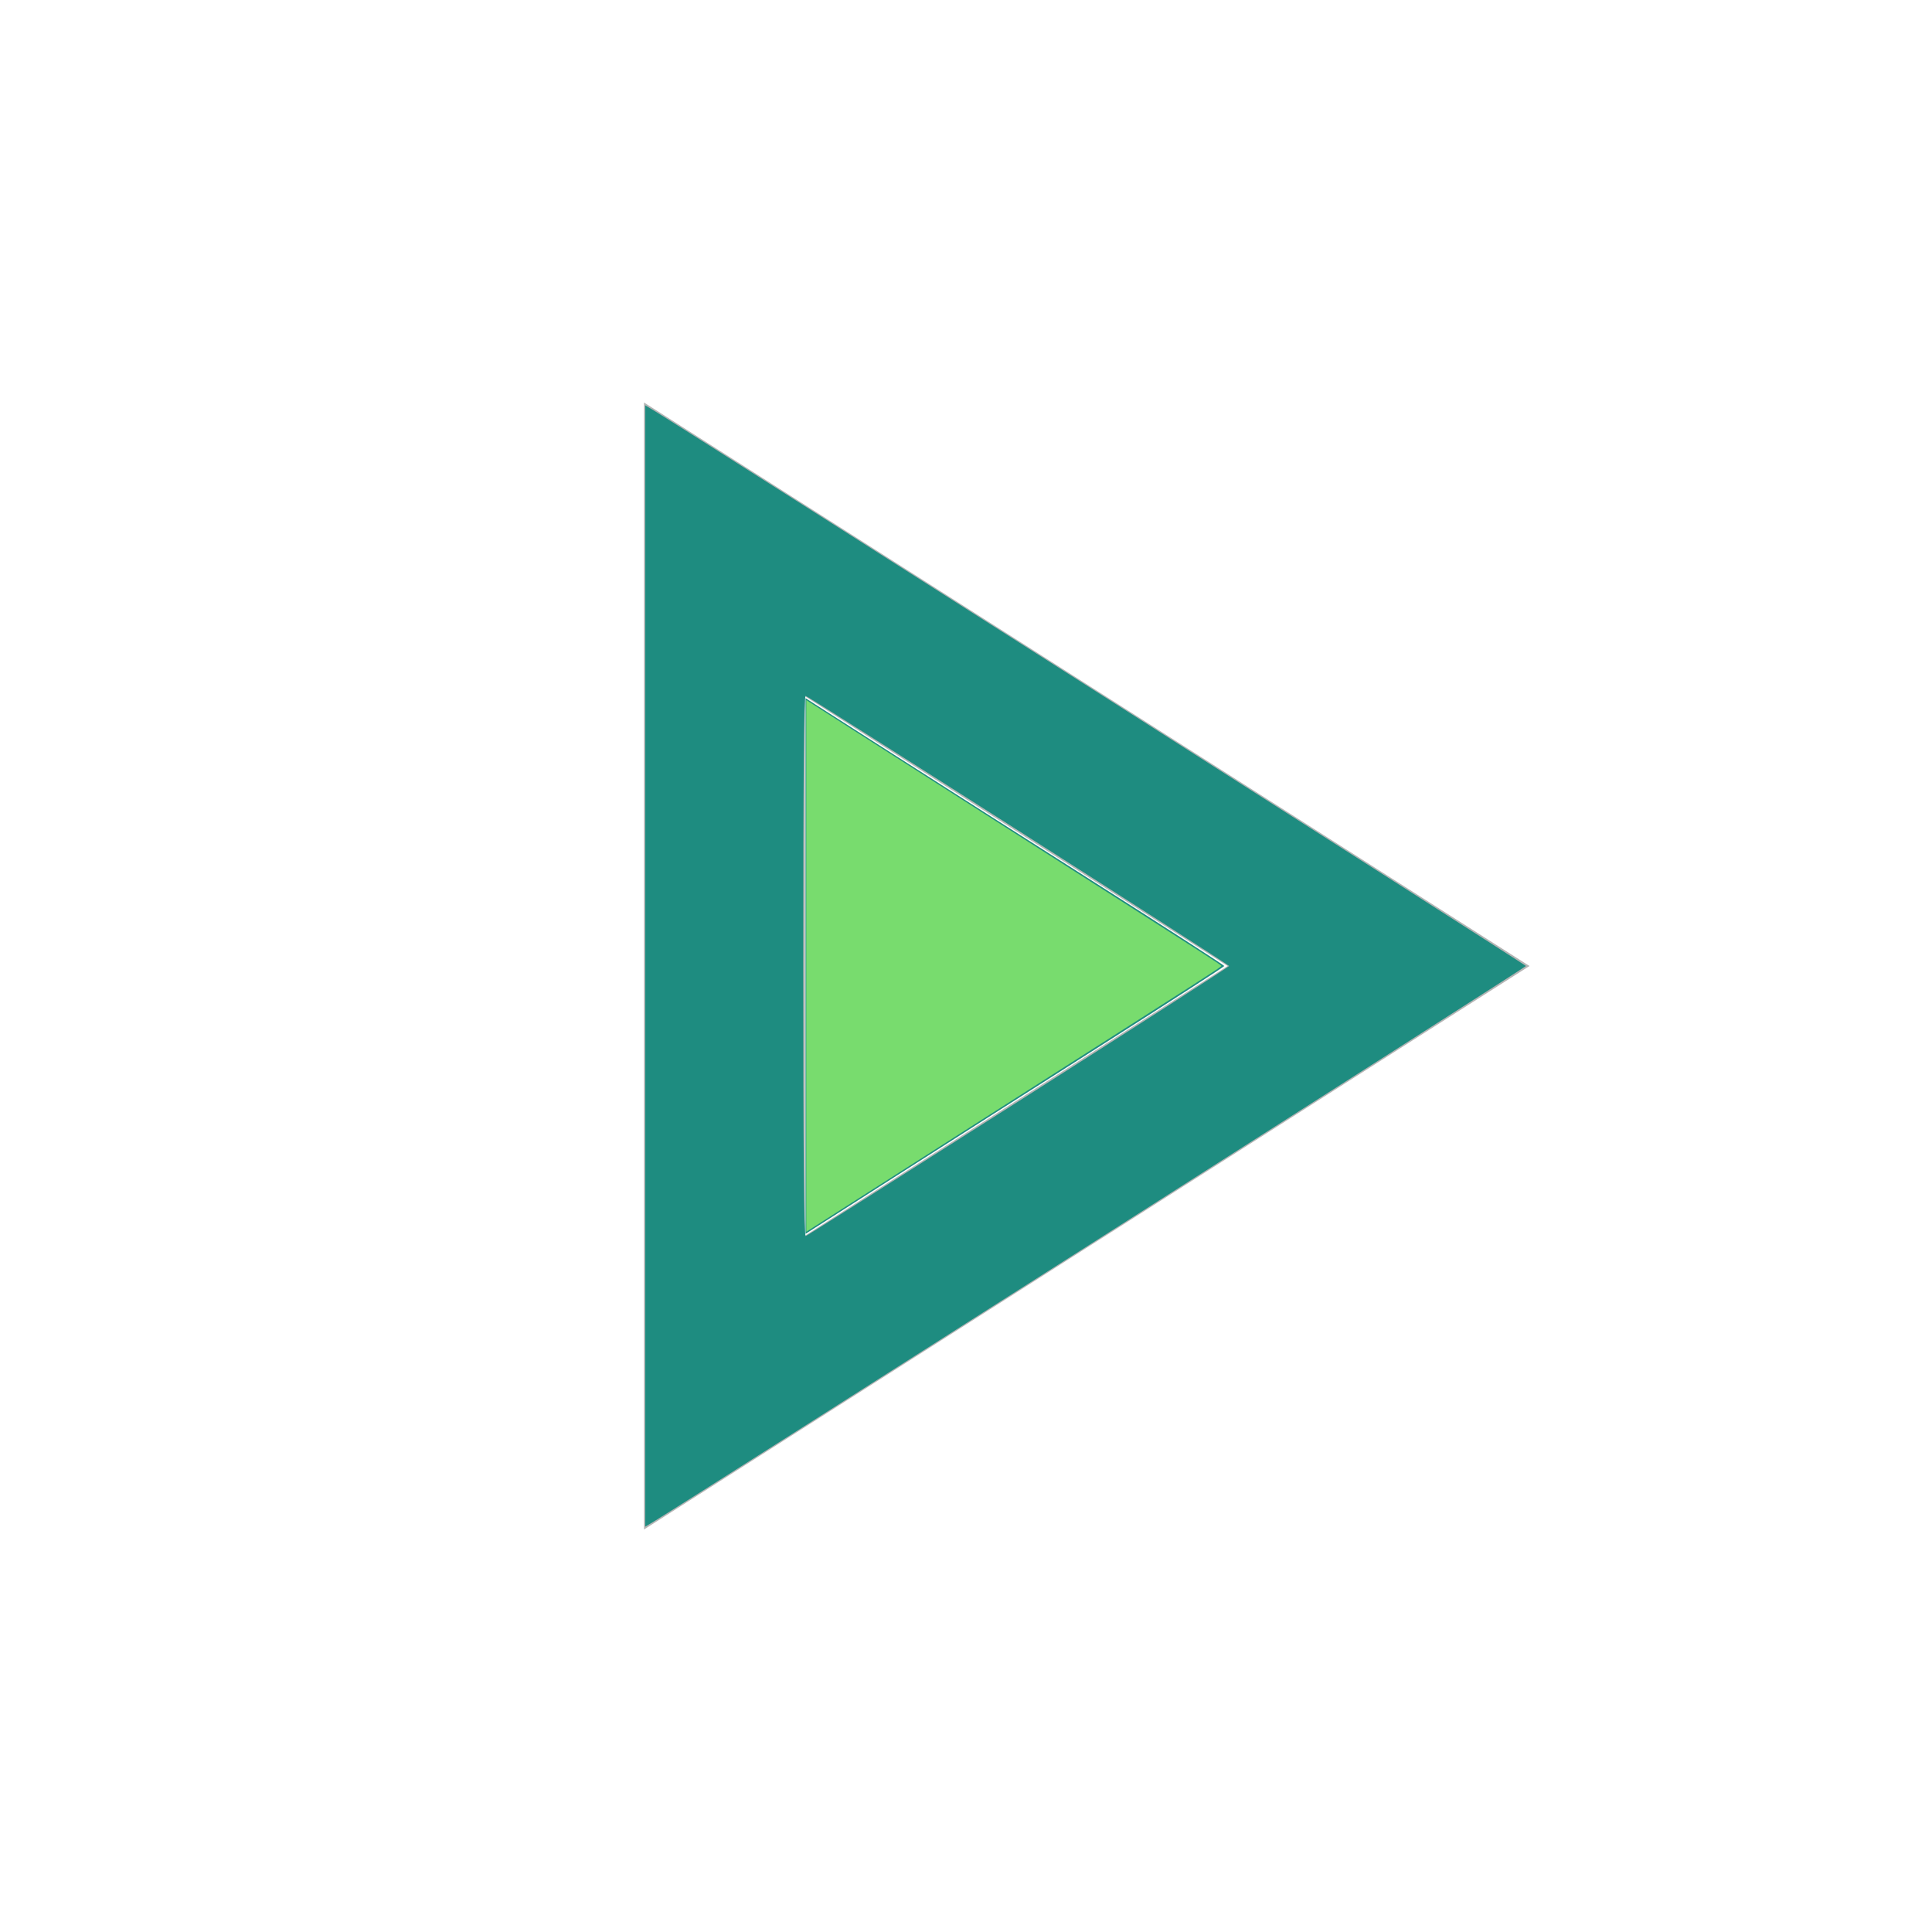
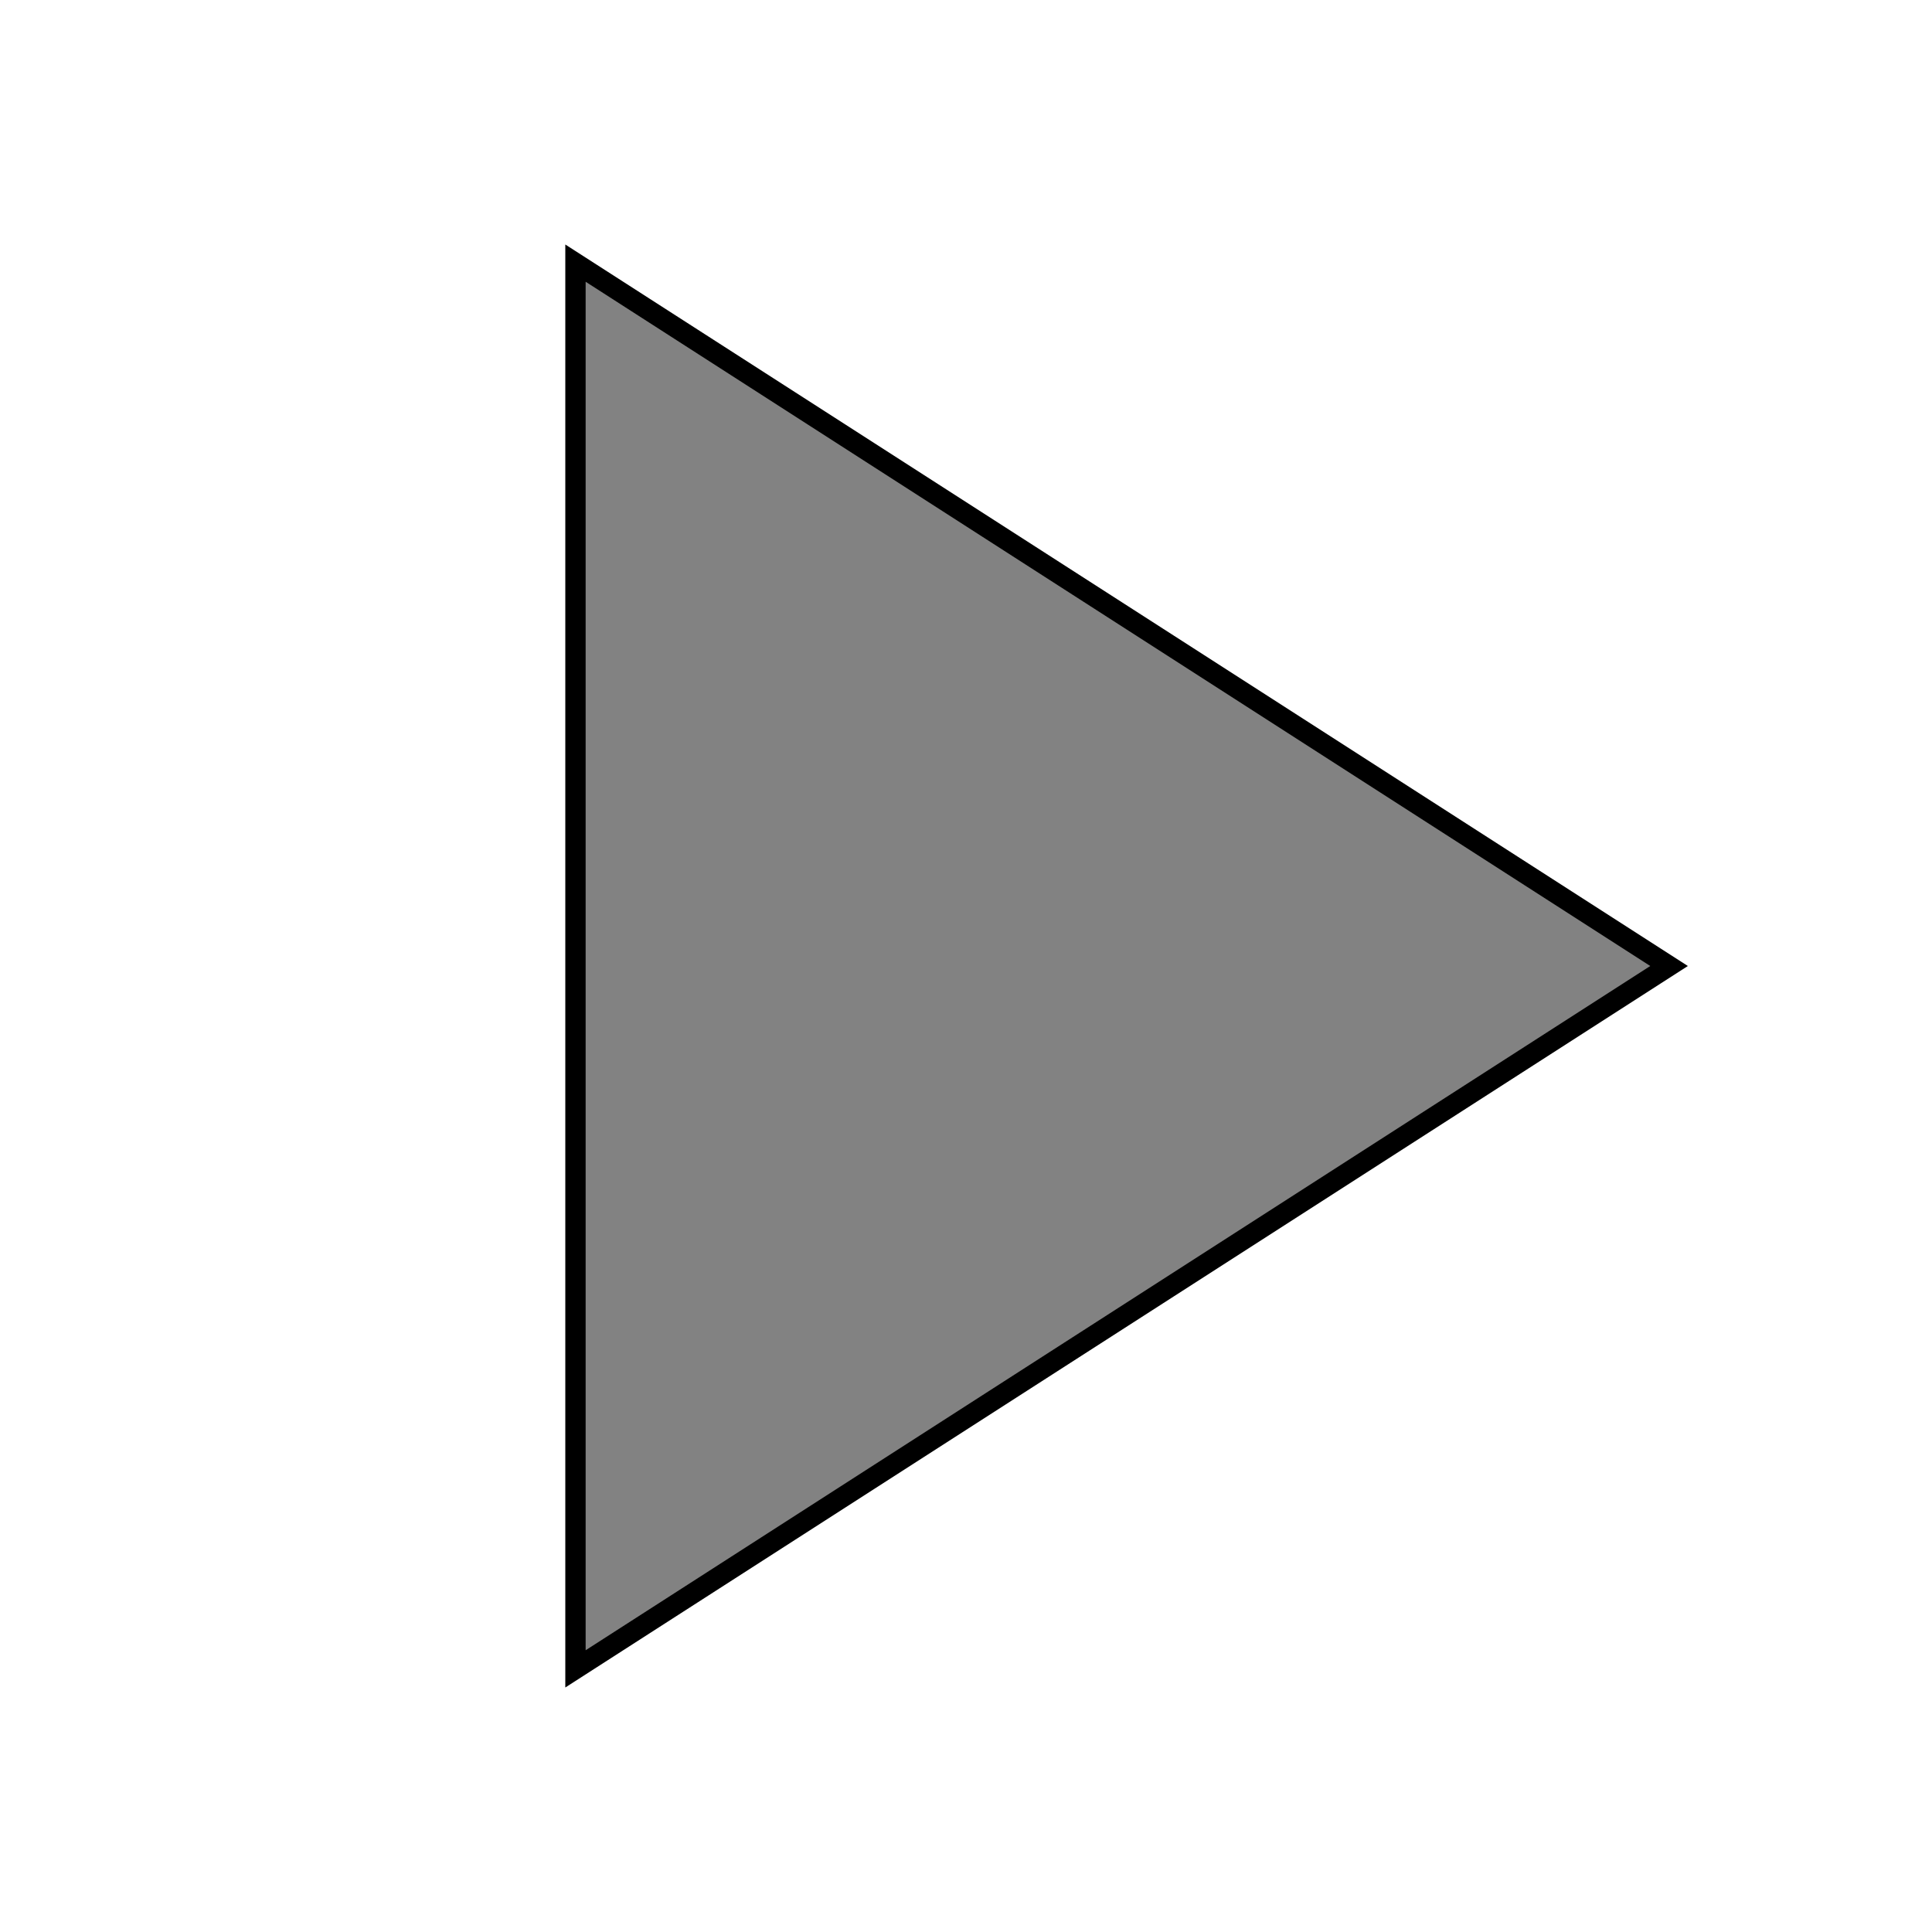
- <svg xmlns="http://www.w3.org/2000/svg" height="24px" viewBox="0 -960 960 960" width="24px" fill="#b4b4b4" version="1.1" id="svg1">
-   <defs id="defs1" />
-   <path d="M320-200v-560l440 280-440 280Zm80-280Zm0 134 210-134-210-134v268Z" id="path1" />
-   <path style="fill:#1e8c80;stroke-width:0.025;stroke-linecap:square;stroke-linejoin:bevel;paint-order:stroke markers fill;fill-opacity:1" d="M 10.007,12 V 8.673 l 1.093,0.698 c 0.601,0.384 1.771,1.129 2.601,1.656 0.829,0.527 1.508,0.965 1.508,0.973 0,0.008 -0.679,0.446 -1.508,0.973 -0.829,0.527 -2,1.272 -2.601,1.656 l -1.093,0.698 z" id="path2" transform="matrix(40,0,0,40,0,-960)" />
-   <path style="fill:#1e8c80;fill-opacity:1;stroke-width:0.025;stroke-linecap:square;stroke-linejoin:bevel;paint-order:stroke markers fill" d="M 8.015,12 V 5.035 l 0.116,0.07 C 8.477,5.313 18.956,11.988 18.956,12 c 0,0.013 -10.479,6.687 -10.825,6.895 l -0.116,0.07 z M 12.654,13.68 C 14.092,12.764 15.268,12.008 15.268,12 c 0,-0.016 -5.207,-3.338 -5.26,-3.355 C 9.987,8.638 9.978,9.673 9.978,12 c 0,2.327 0.01,3.362 0.031,3.355 0.017,-0.006 1.208,-0.76 2.645,-1.675 z" id="path3" transform="matrix(40,0,0,40,0,-960)" />
-   <path style="fill:#1e8c80;fill-opacity:1;stroke-width:0.025;stroke-linecap:square;stroke-linejoin:bevel;paint-order:stroke markers fill" d="" id="path4" transform="matrix(40,0,0,40,0,-960)" />
-   <path style="fill:#1e8c80;fill-opacity:1;stroke-width:0.025;stroke-linecap:square;stroke-linejoin:bevel;paint-order:stroke markers fill" d="" id="path5" transform="matrix(40,0,0,40,0,-960)" />
-   <path style="fill:#78dc6e;fill-opacity:1;stroke-width:0.026;stroke-linecap:square;stroke-linejoin:bevel;paint-order:stroke markers fill" d="M 10.016,12 V 8.696 l 0.086,0.056 c 0.047,0.031 1.07,0.684 2.273,1.451 2.637,1.682 2.797,1.784 2.797,1.796 0,0.012 -0.16,0.115 -2.797,1.796 -1.203,0.767 -2.226,1.42 -2.273,1.451 l -0.086,0.056 z" id="path17" transform="matrix(40,0,0,40,0,-960)" />
+ <svg xmlns="http://www.w3.org/2000/svg" xmlns:xlink="http://www.w3.org/1999/xlink" height="20px" viewBox="0 -960 960 960" width="20px" fill="#828282" version="1.1" id="svg1">
+   <defs id="defs1">
+     <linearGradient id="swatch1">
+       <stop style="stop-color:#000000;stop-opacity:1;" offset="0" id="stop1" />
+     </linearGradient>
+     <linearGradient xlink:href="#swatch1" id="linearGradient1" x1="291" y1="-480" x2="820" y2="-480" gradientUnits="userSpaceOnUse" />
+   </defs>
+   <path d="M291-140v-680l529 340-529 340Z" id="path1" style="stroke:url(#linearGradient1);stroke-width:20.208;stroke-dasharray:none;paint-order:stroke markers fill" />
</svg>
